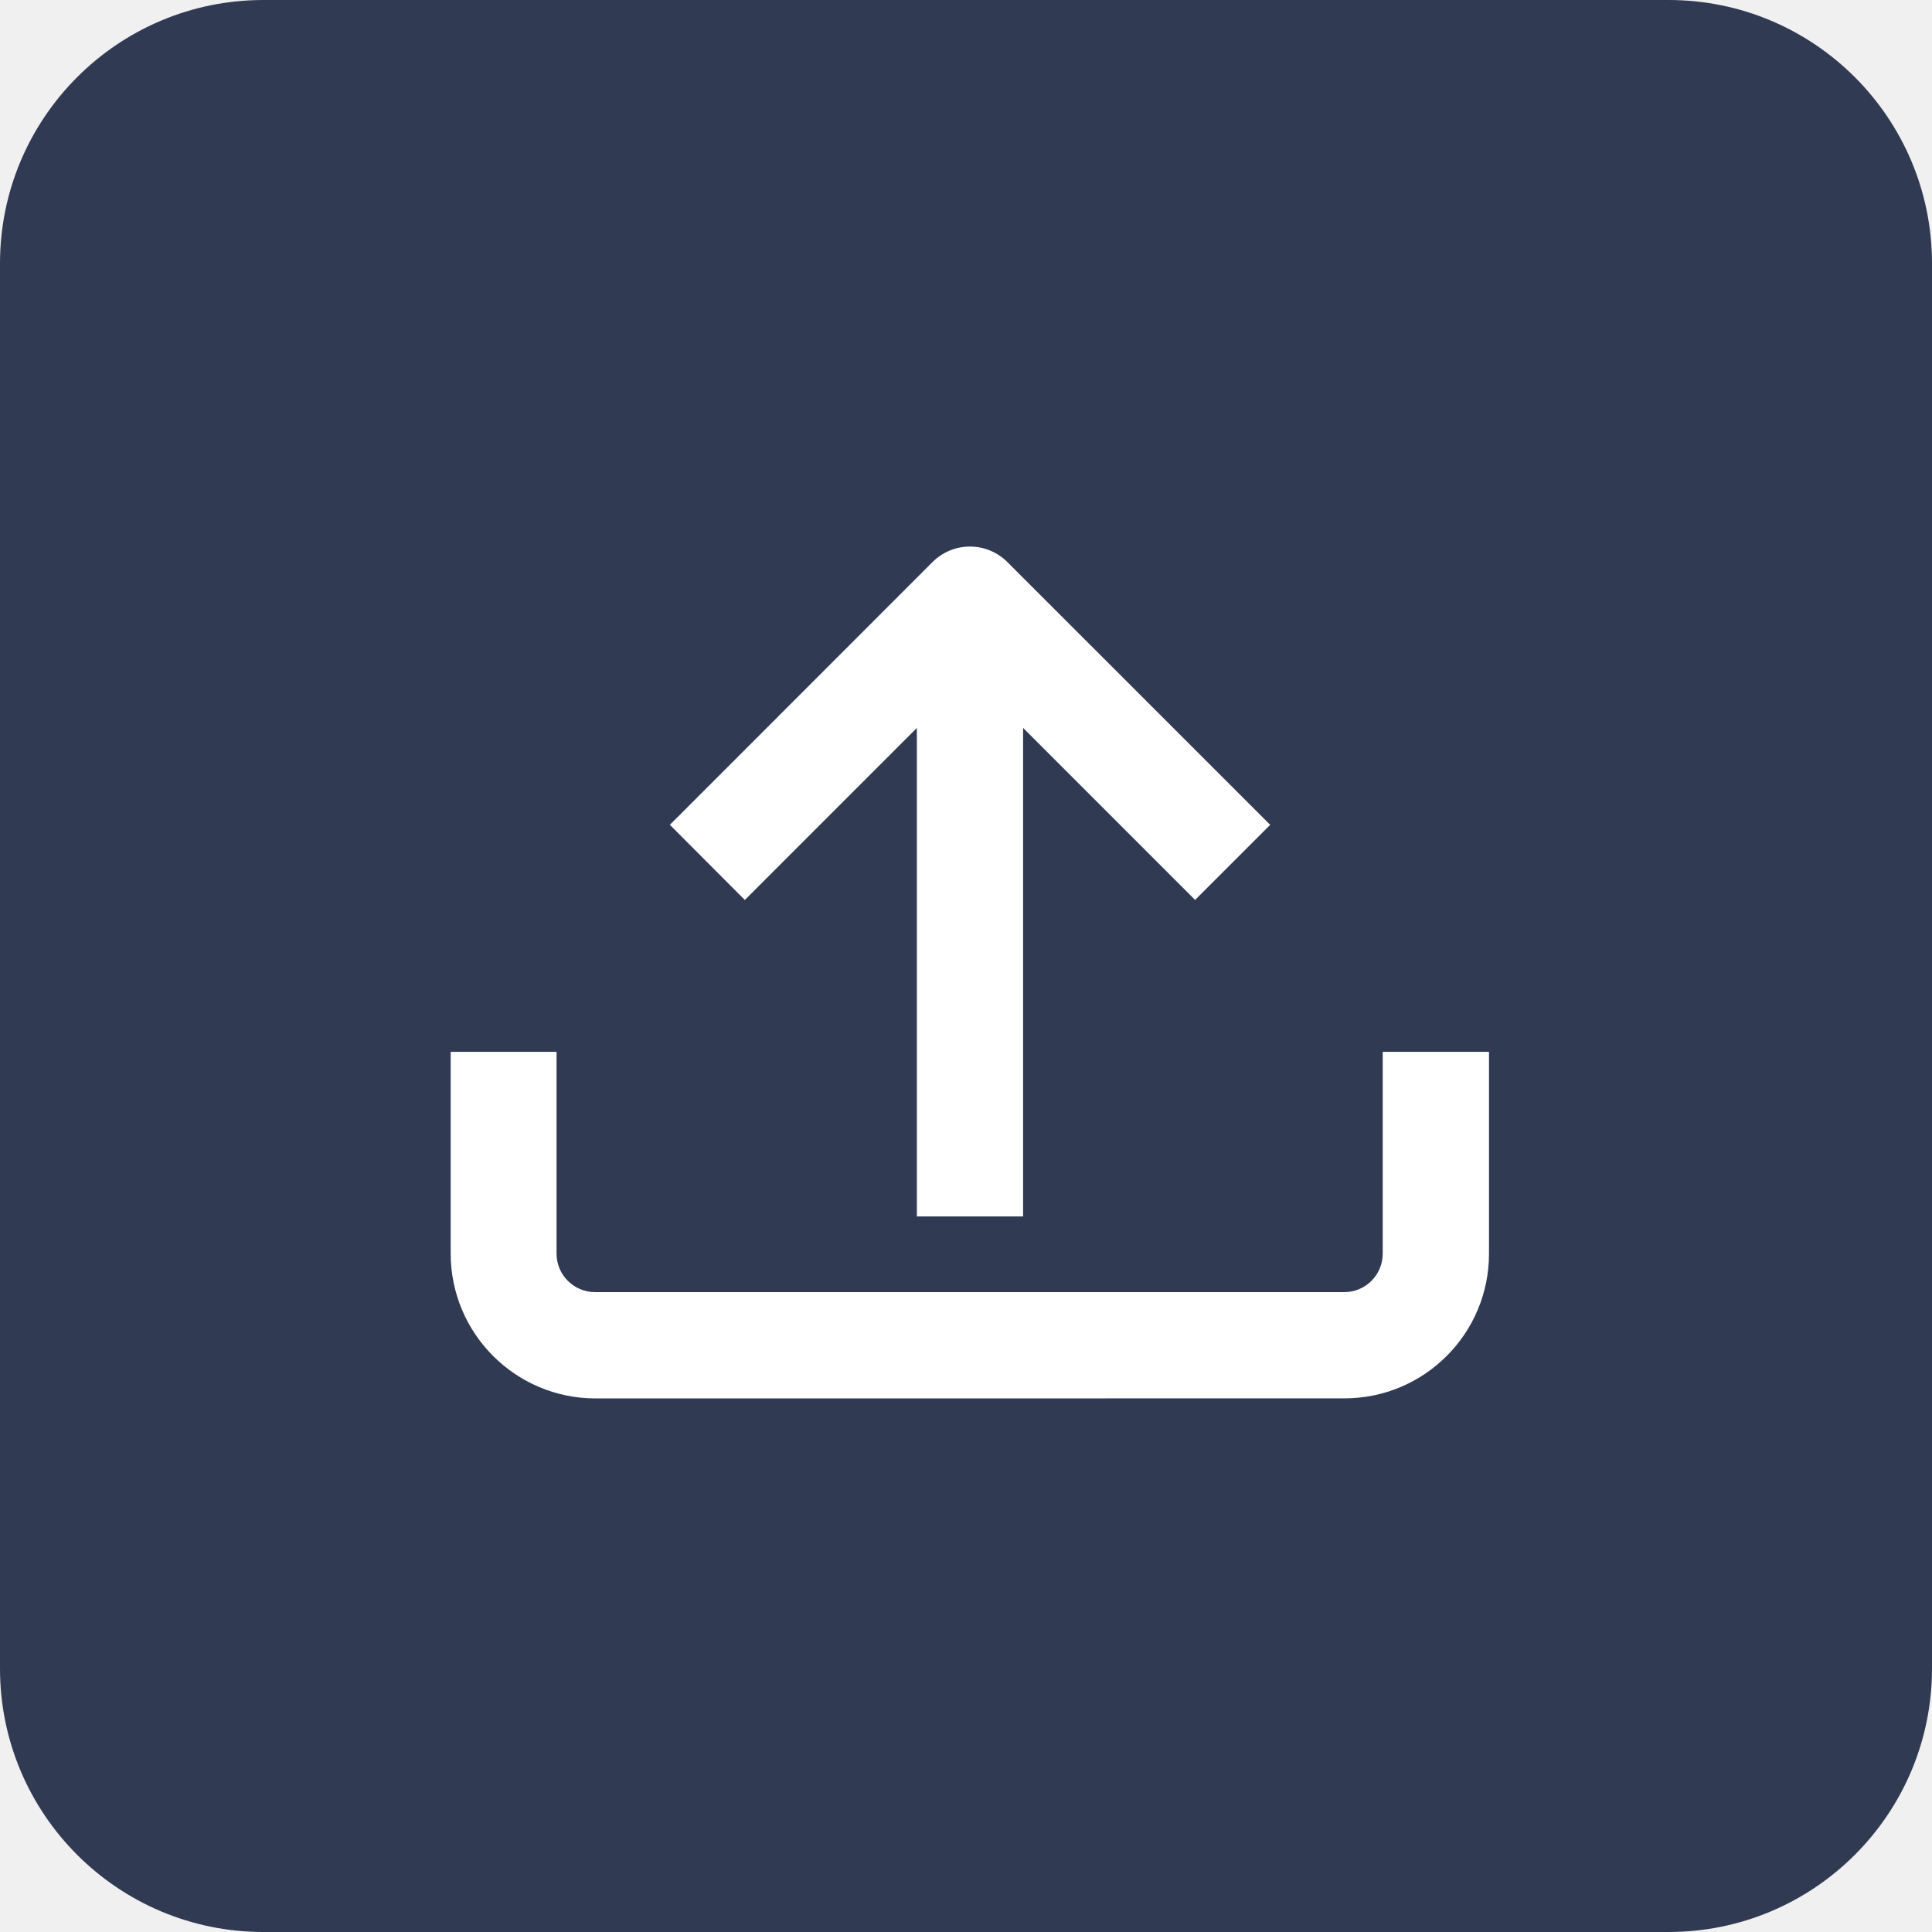
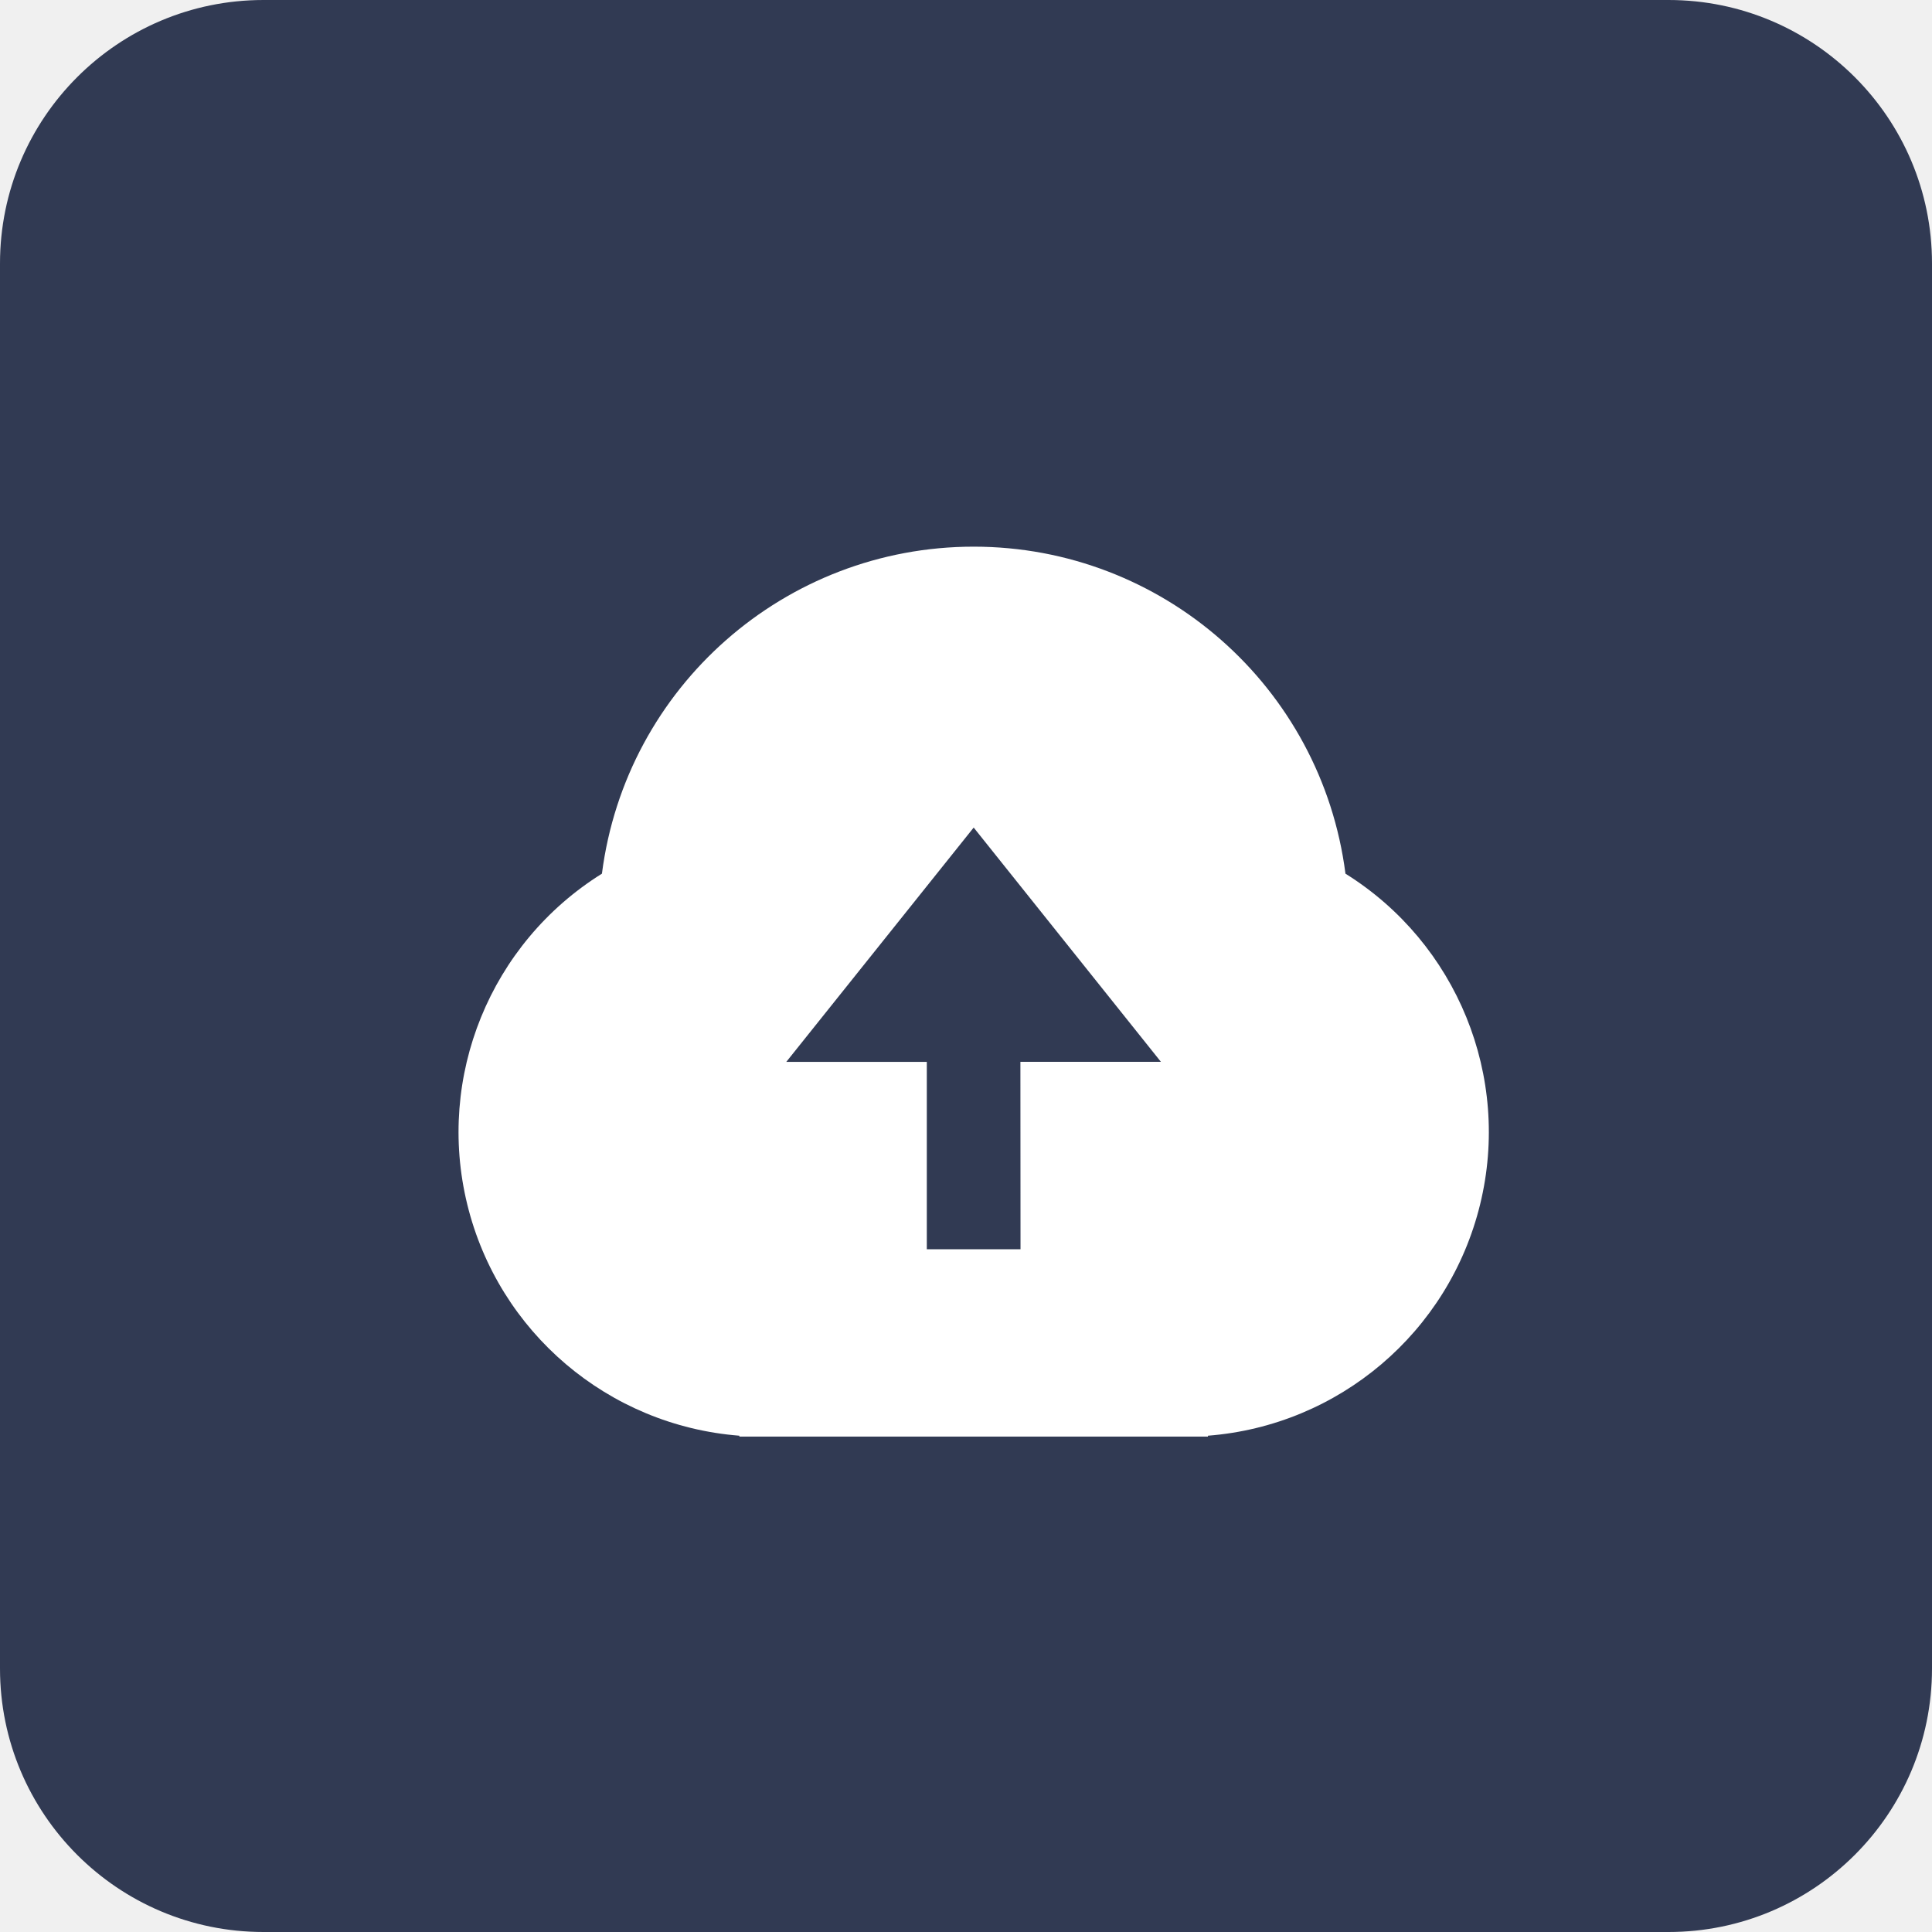
<svg xmlns="http://www.w3.org/2000/svg" width="88" height="88" viewBox="0 0 88 88">
  <g id="Group_6551" data-name="Group 6551" transform="translate(3256 9501)">
    <rect id="Rectangle_312" data-name="Rectangle 312" width="88" height="88" rx="12" transform="translate(-3256 -9501)" fill="#313a53" />
-     <path id="Path_1" data-name="Path 1" d="M6.589,38.8A6.6,6.6,0,0,1,0,32.205V23.012H4.822v9.193a1.755,1.755,0,0,0,1.755,1.753H40.7a1.753,1.753,0,0,0,1.753-1.753V23.012h4.841v9.193a6.586,6.586,0,0,1-6.58,6.592ZM21.234,30.51V8.259L13.4,16.095l-.342-.34L9.982,12.671l.342-.338L21.941.71a2.411,2.411,0,0,1,3.421,0L37.328,12.673l-3.421,3.421L26.073,8.259V30.51Z" transform="translate(-3235.472 -9476.104)" fill="#fff" />
+     <path id="Path_1" data-name="Path 1" d="M13.8,42.5A13.872,13.872,0,0,1,7.539,16.9a17.073,17.073,0,0,1,33.867,0A13.872,13.872,0,0,1,35.141,42.5v.04H13.8Zm12.8-17.03h6.4L24.472,14.8,15.937,25.472h6.4v8.535h4.268Z" transform="translate(-3236.122 -9478.105)" fill="#fff" />
  </g>
</svg>
